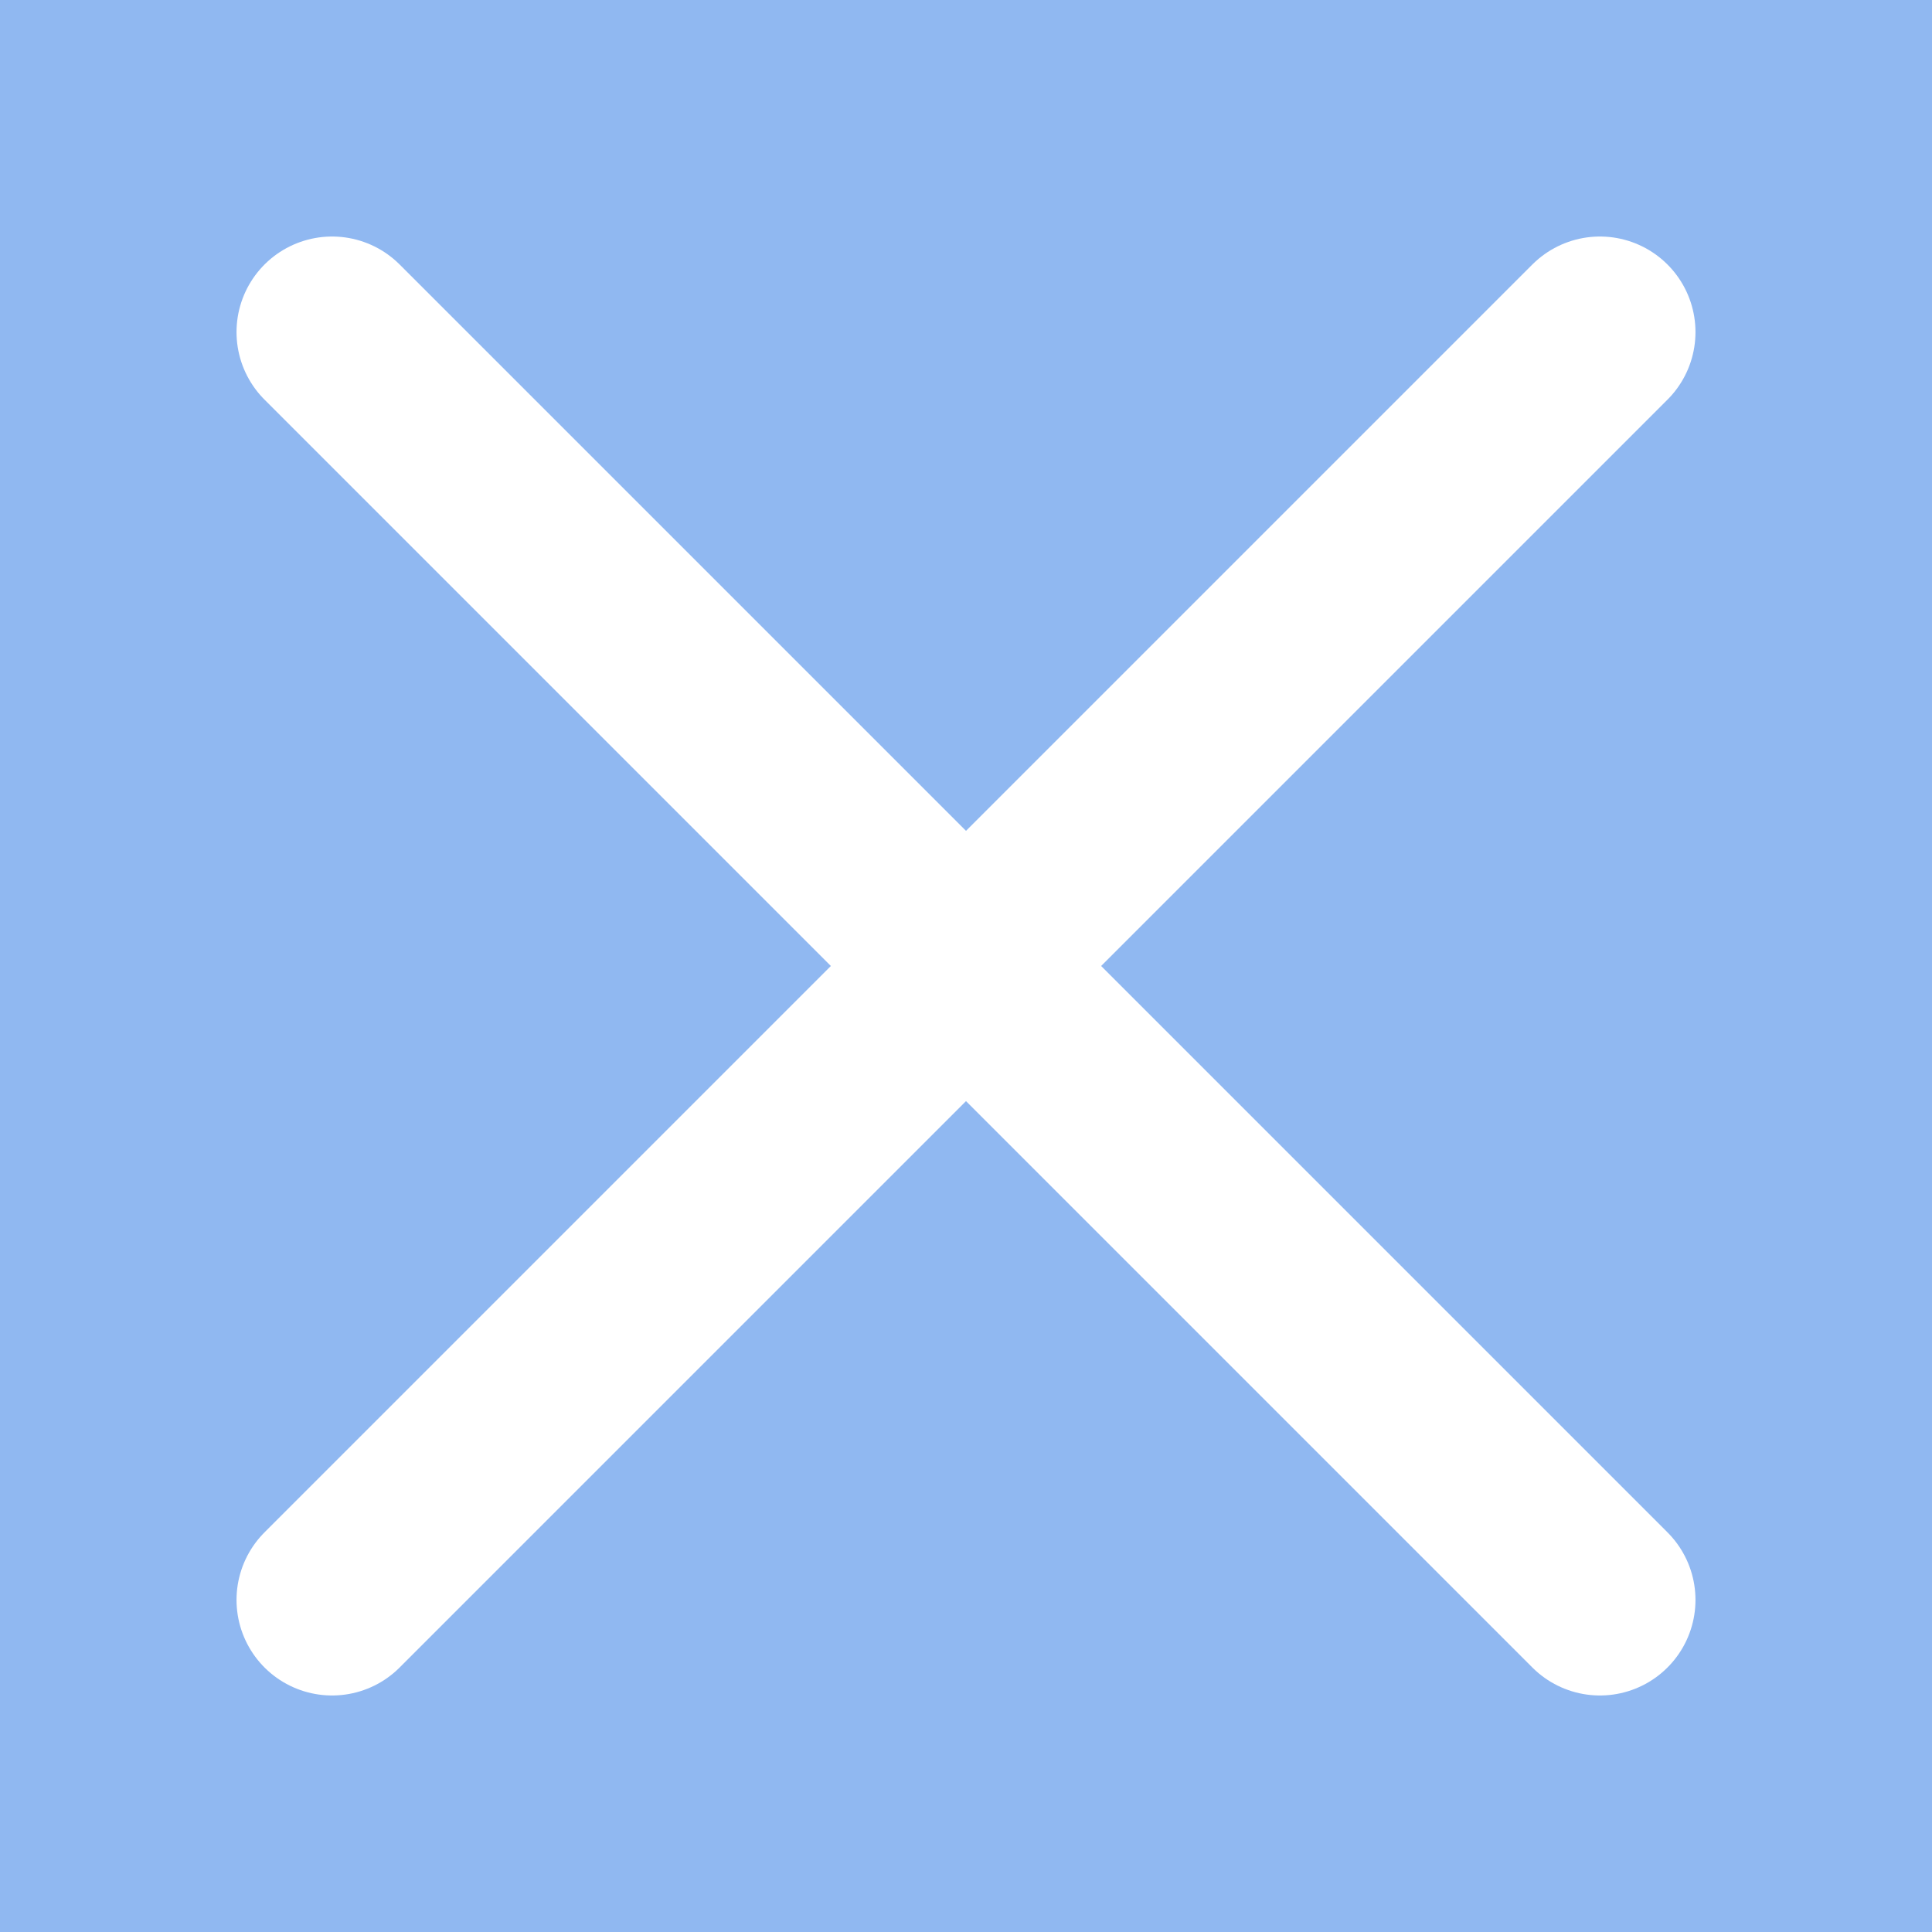
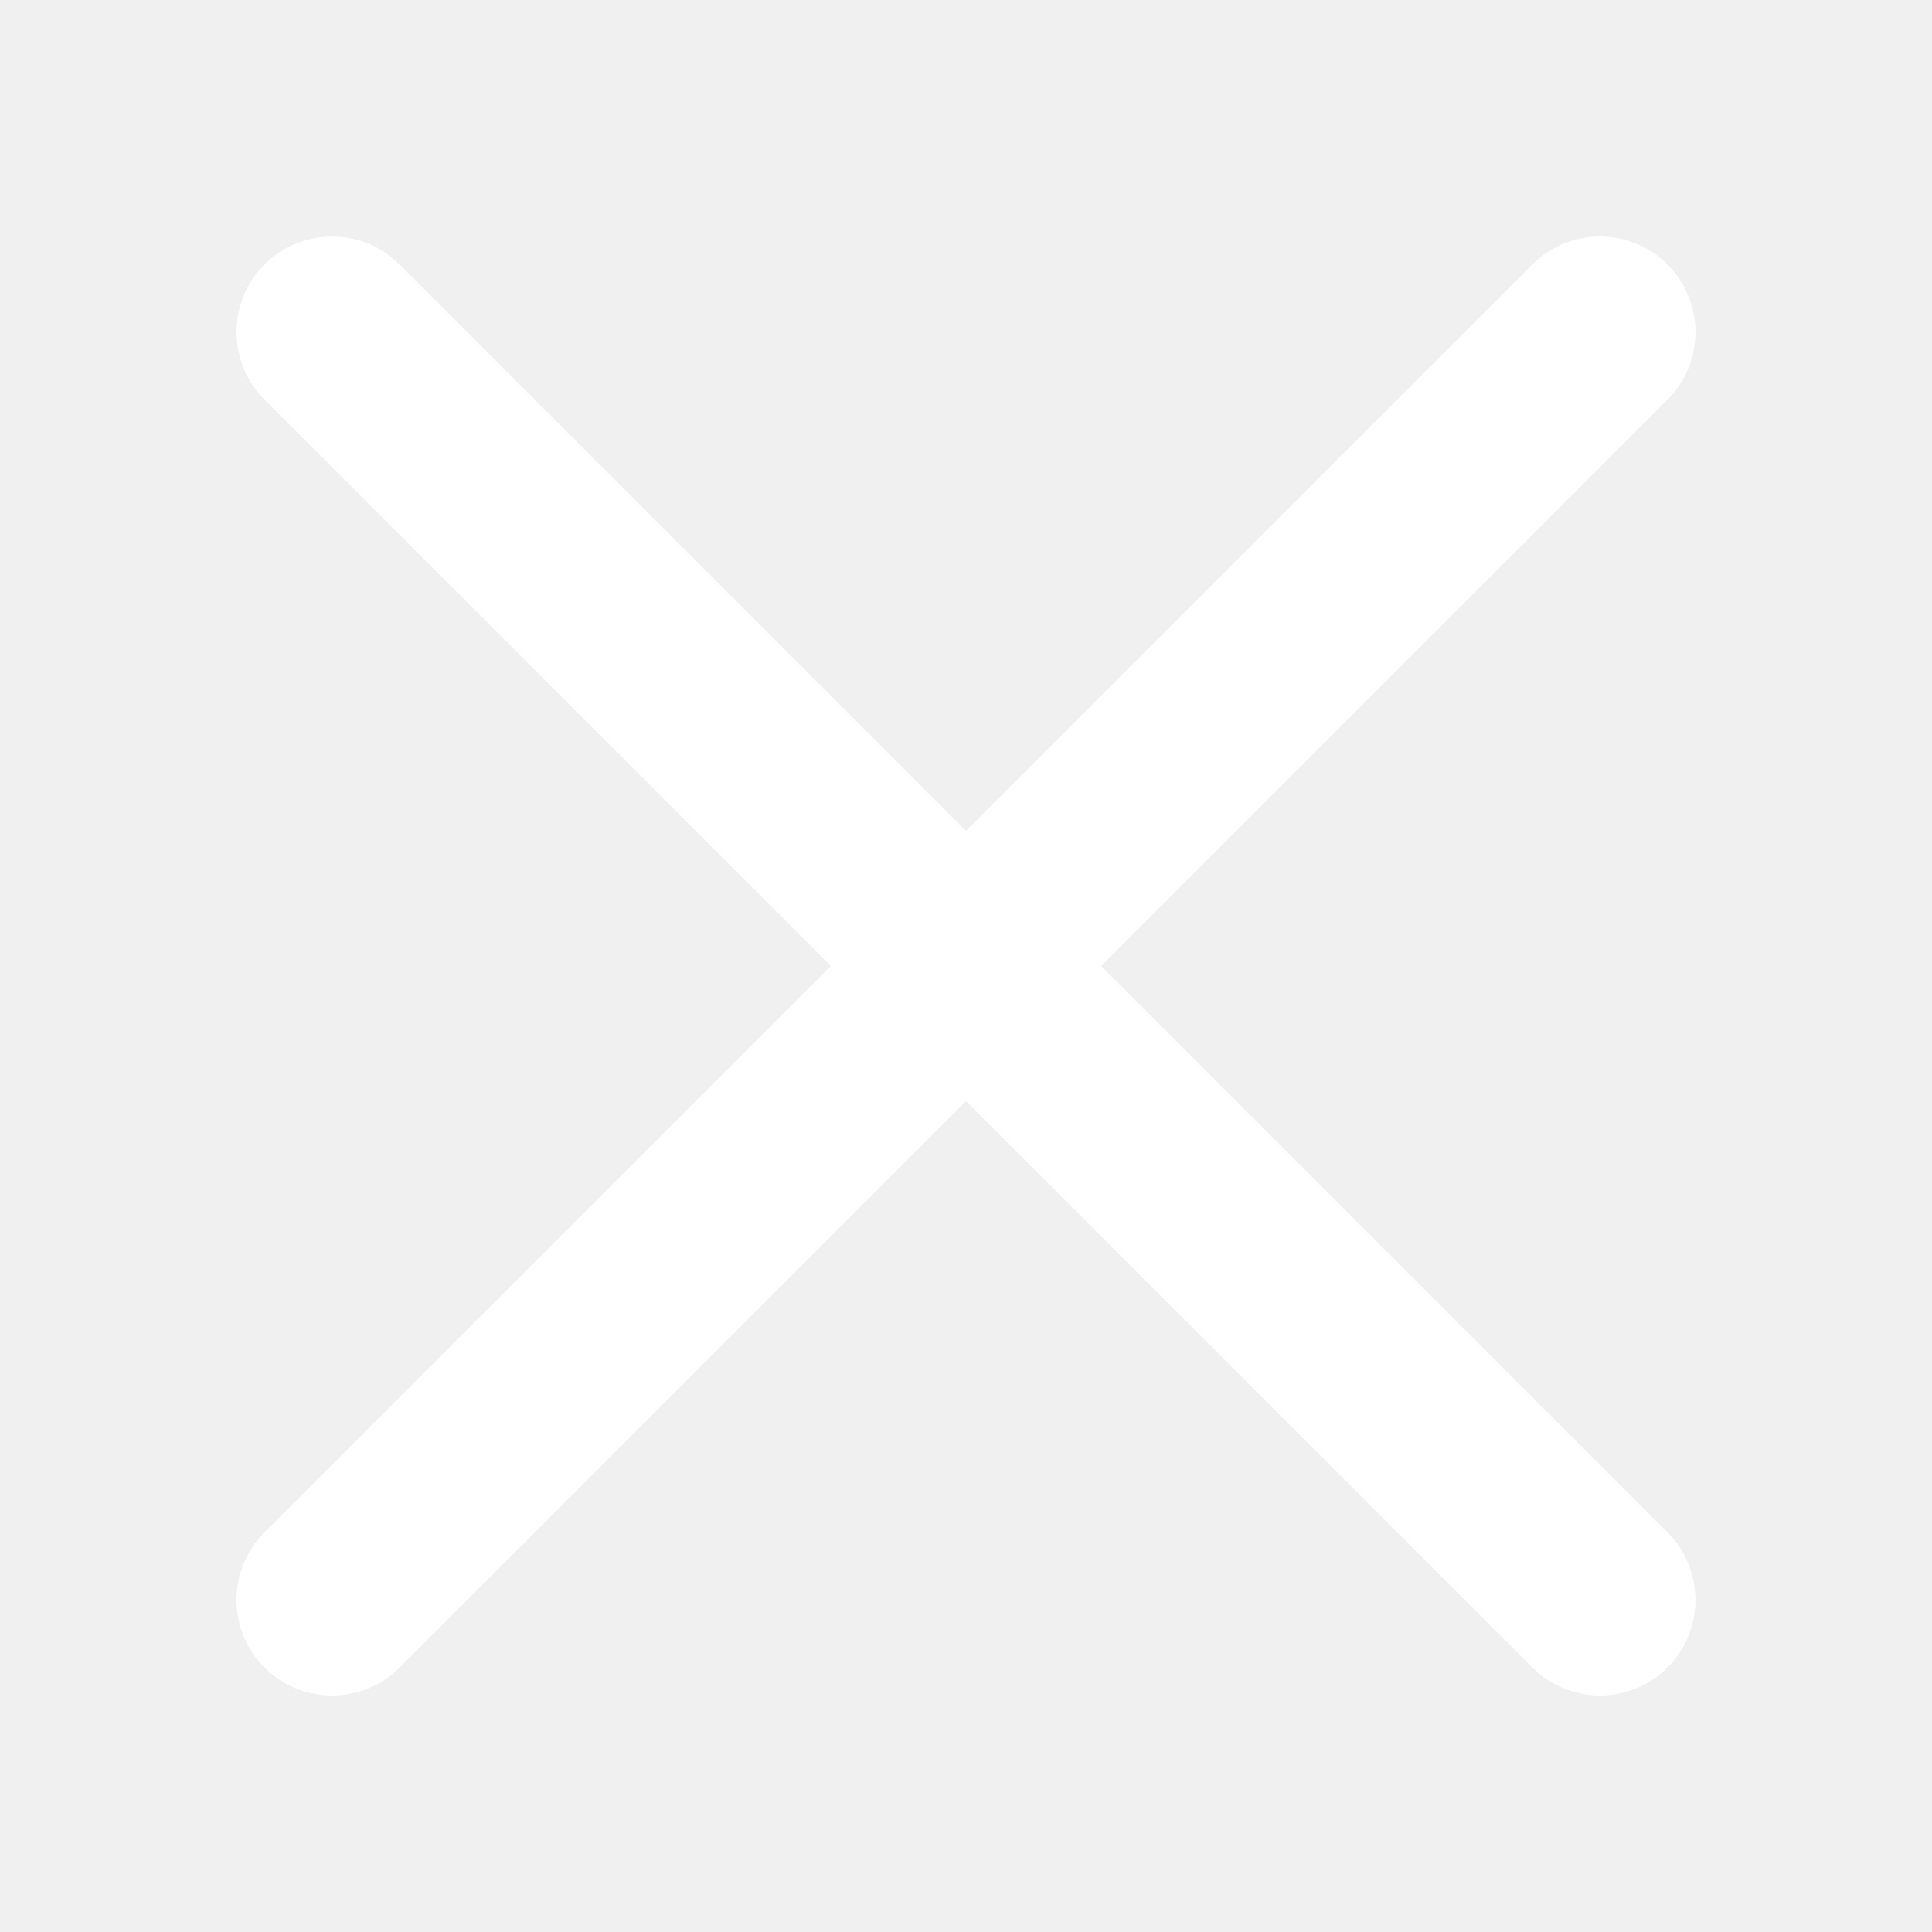
<svg xmlns="http://www.w3.org/2000/svg" version="1.1" width="278" height="278" viewBox="0,0,278,278">
  <g transform="translate(-101,-41)">
    <g data-paper-data="{&quot;isPaintingLayer&quot;:true}" fill-rule="nonzero" stroke-linejoin="miter" stroke-miterlimit="10" stroke-dasharray="" stroke-dashoffset="0" style="mix-blend-mode: normal">
-       <path d="M101,319v-278h278v278z" fill="#90b8f1" stroke="#000000" stroke-width="0" stroke-linecap="butt" />
+       <path d="M101,319v-278h278v278z" fill="transparent" stroke="#000000" stroke-width="0" stroke-linecap="butt" />
      <path d="M148.784,88.784l182.432,182.432" fill="none" stroke="#ffffff" stroke-width="27.5" stroke-linecap="round" />
      <path d="M148.784,271.216l182.432,-182.432" fill="none" stroke="#ffffff" stroke-width="27.5" stroke-linecap="round" />
    </g>
  </g>
</svg>
